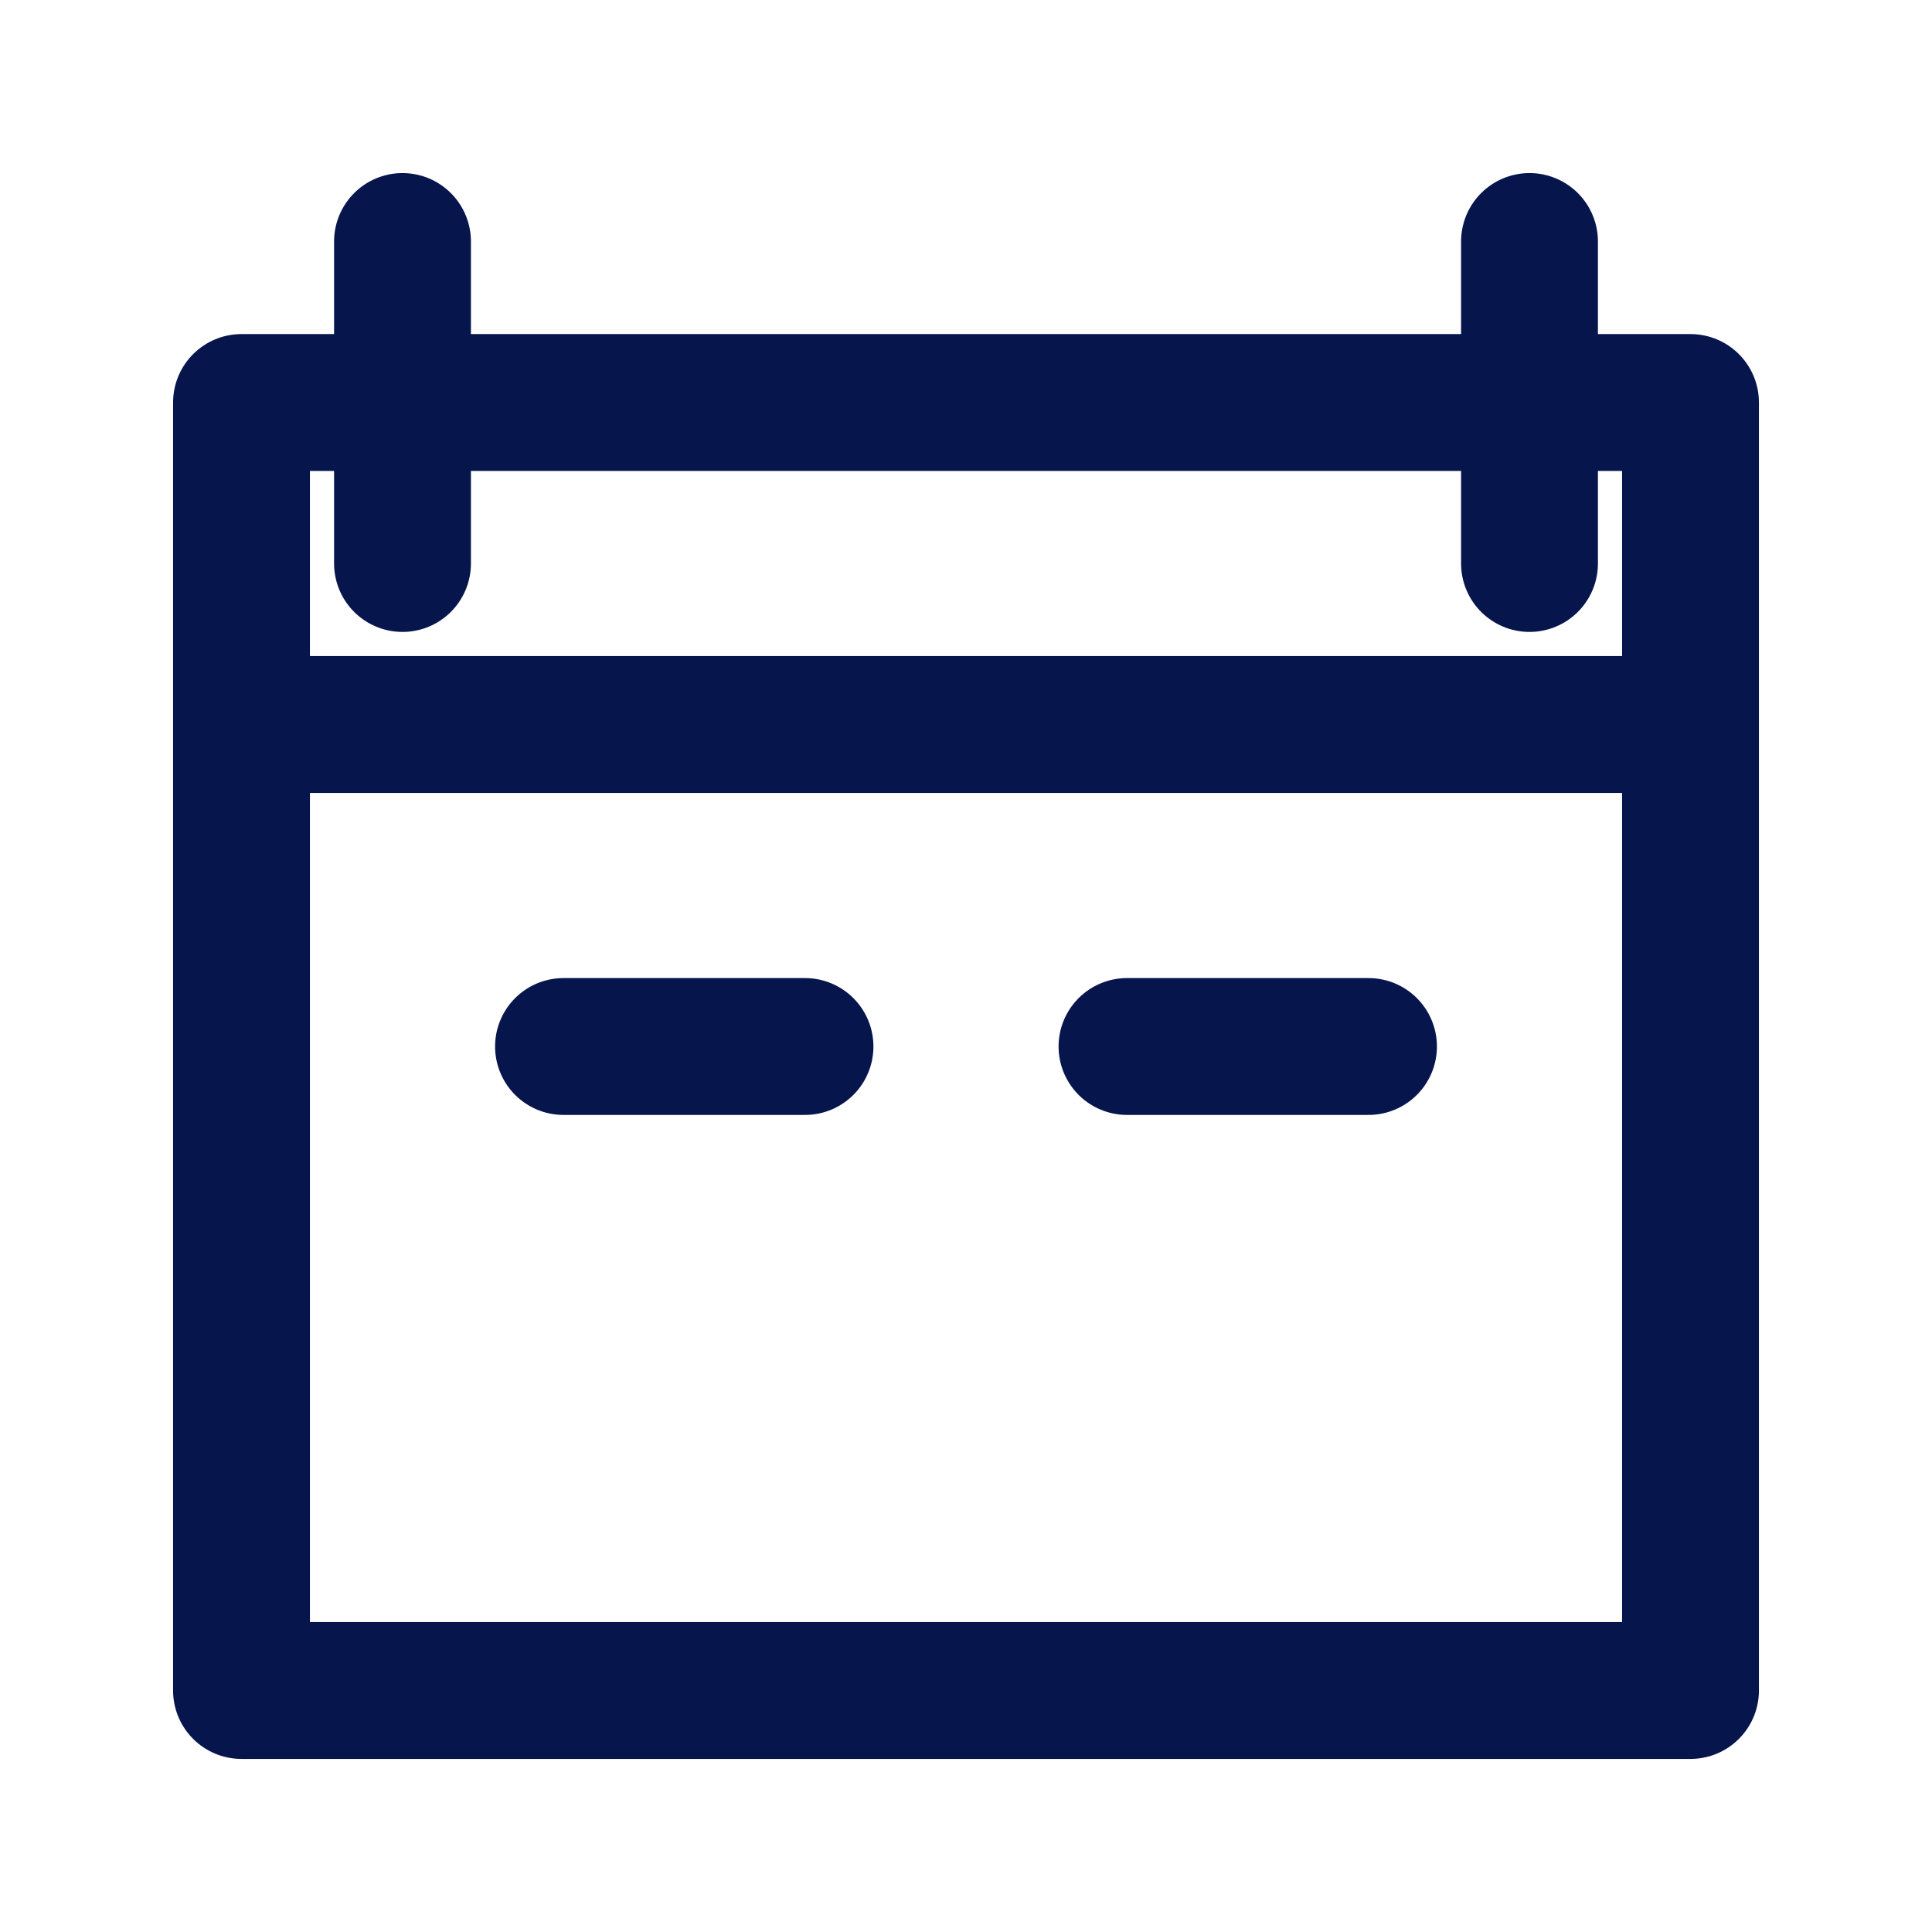
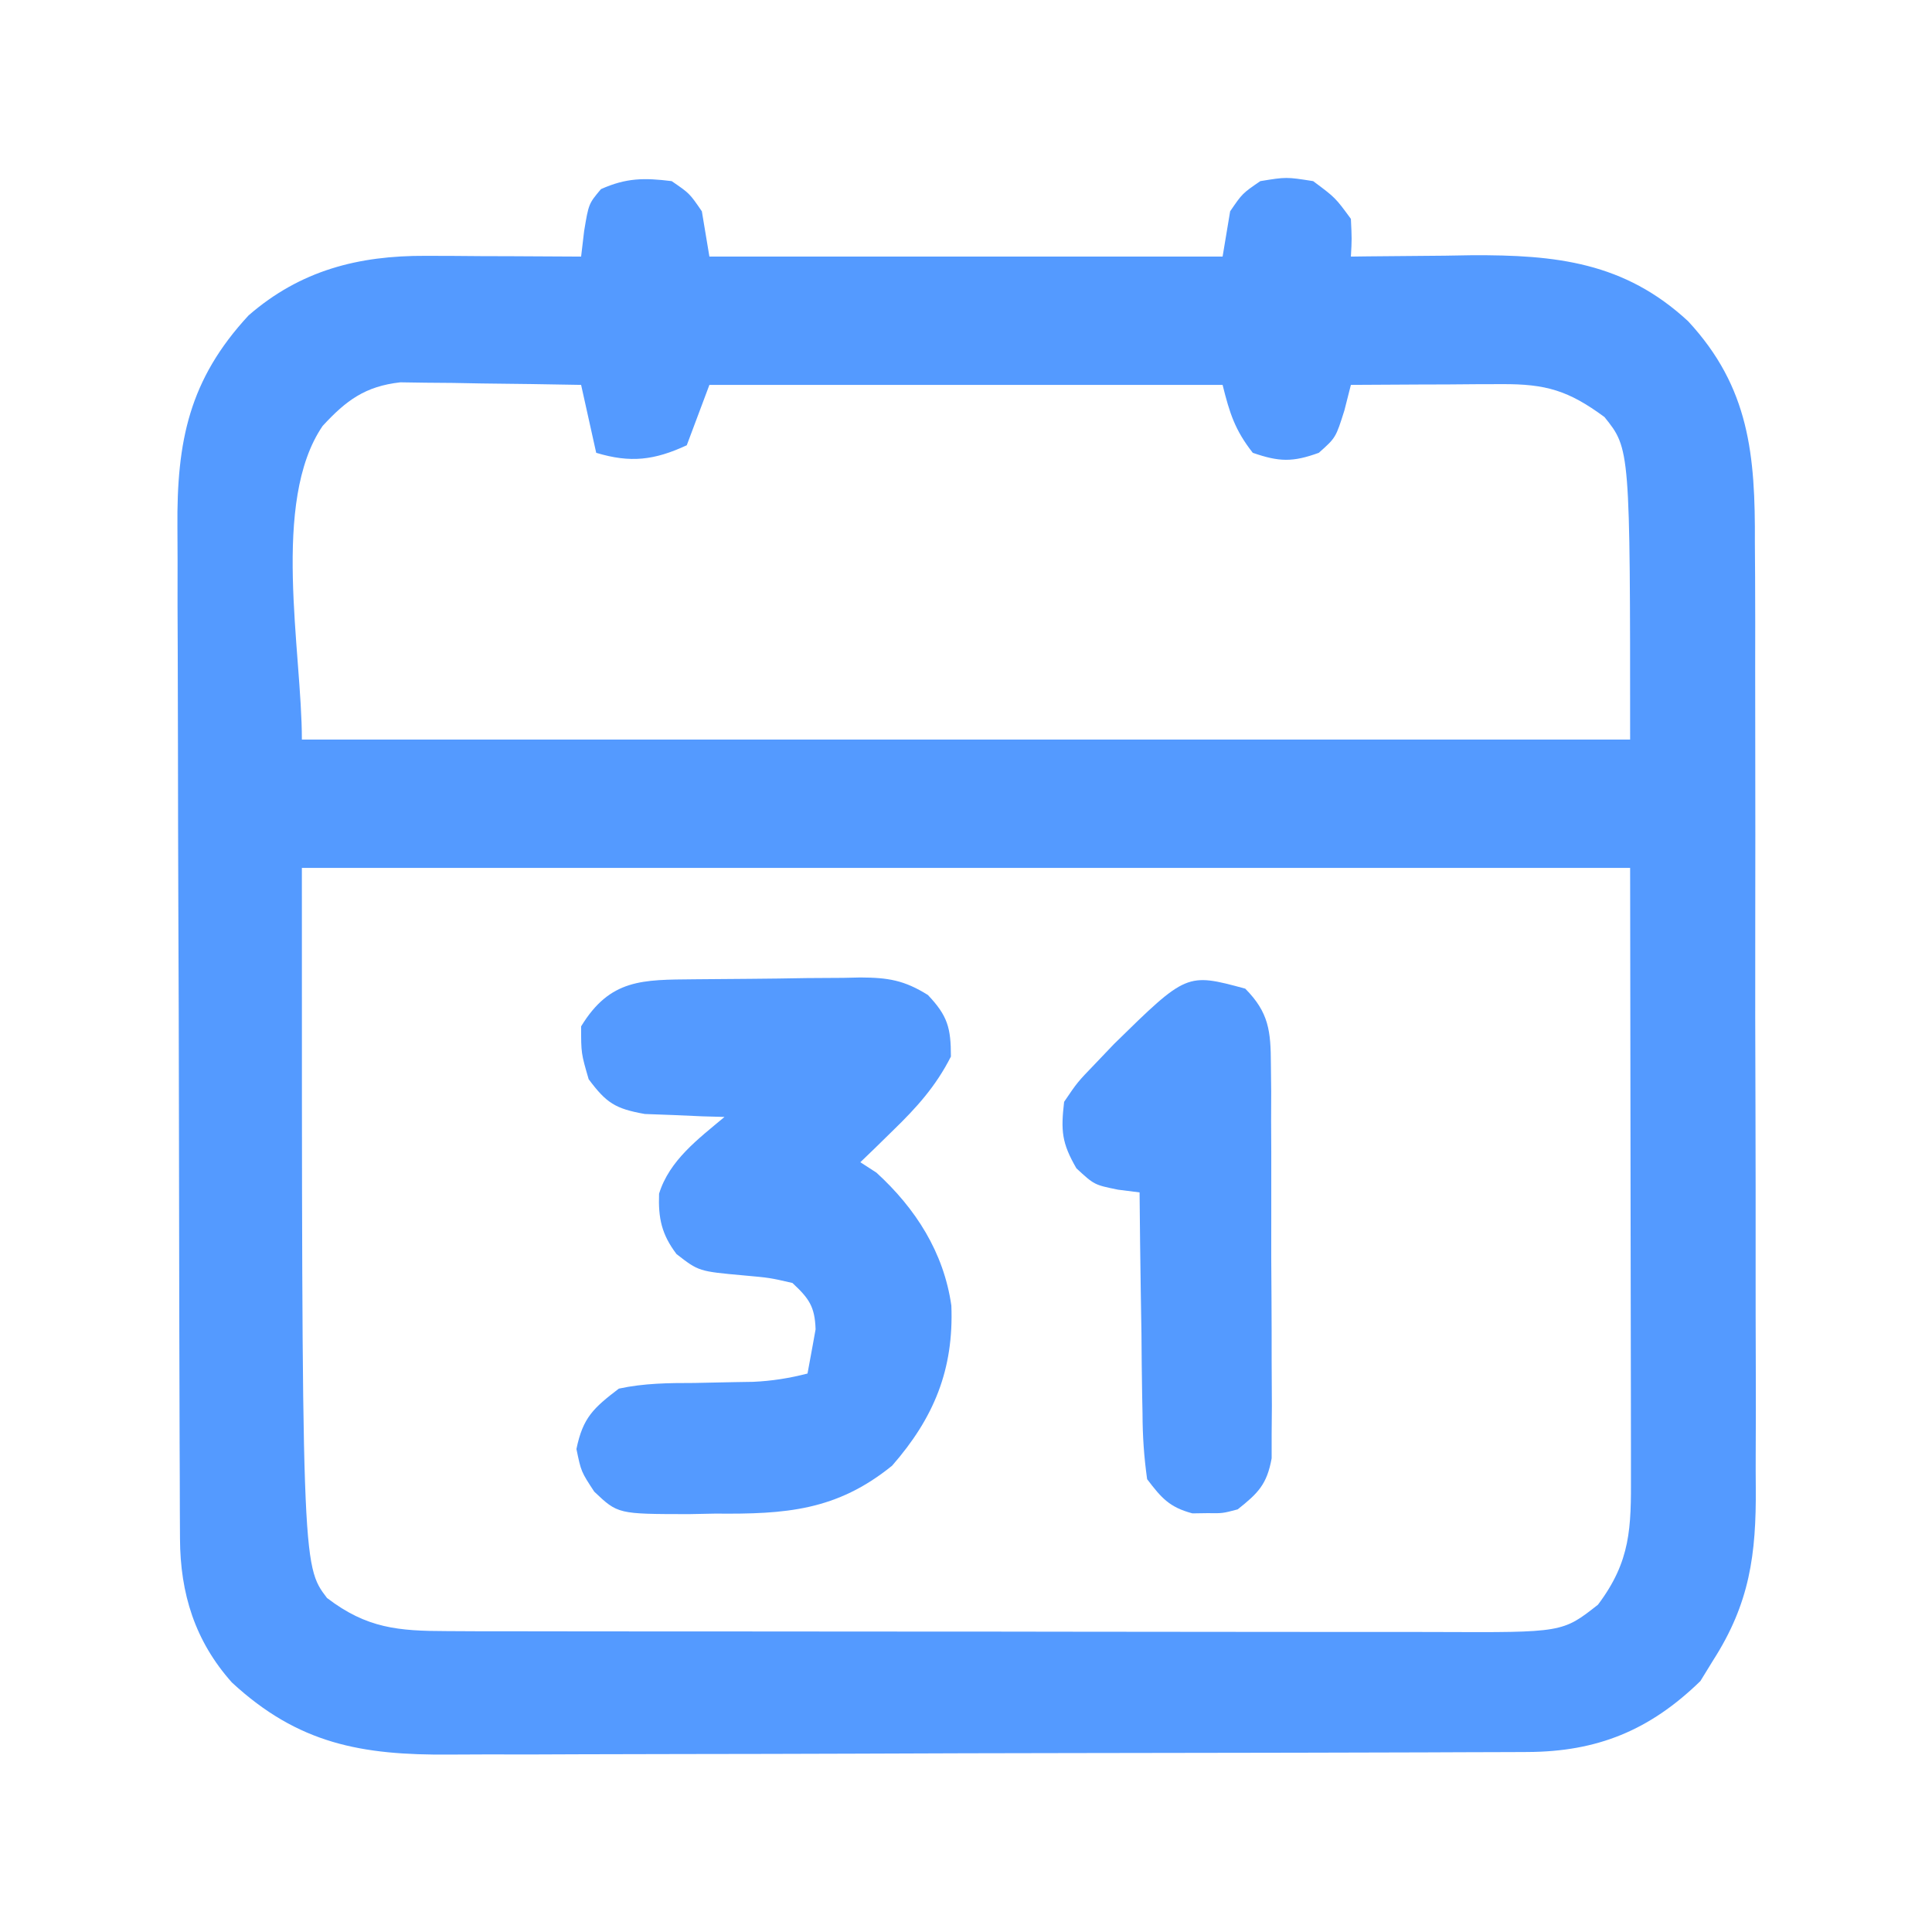
- <svg xmlns="http://www.w3.org/2000/svg" preserveAspectRatio="none" overflow="visible" style="display: block;" width="24" height="24" viewBox="0 0 24 24" fill="none">
+ <svg xmlns="http://www.w3.org/2000/svg" version="1.1" width="256" height="256">
  <g id="Icon/calendar">
-     <path id="Vector" d="M5 3V7M19 3V7M3 9H21M7 13H10M14 13H17M3 5H21V21H3V5Z" stroke="#06164D" stroke-width="1.7" stroke-linecap="round" stroke-linejoin="round" />
+     <path d="M89,24c2.37,1.62,2.37,1.62,4,4c.17,.99,.17,.99,1,6c22.67,0,45.33,0,68,0c.33-1.98,.66-3.96,1-6c1.62-2.37,1.62-2.37,4-4c3.44-.56,3.44-.56,7,0c2.94,2.19,2.94,2.19,5,5c.13,2.68,.13,2.68,0,5c.74-.01,1.48-.02,2.24-.03c3.4-.04,6.8-.07,10.2-.09c1.16-.02,2.33-.04,3.53-.06c11.19-.06,20.26,.91,28.72,8.75c8.13,8.77,8.9,17.75,8.84,29.34c.01,1.49,.02,2.98,.03,4.48c.02,4.03,.02,8.06,.01,12.09c0,3.37,0,6.75,.01,10.12c.02,7.97,.01,15.93,0,23.9c-.02,8.2,0,16.39,.03,24.59c.02,7.06,.03,14.12,.02,21.17c0,4.21,0,8.42,.02,12.62c.02,3.96,.01,7.92-.01,11.87c-.01,1.45,0,2.9,.01,4.34c.07,8.89-.81,15.36-5.65,22.91c-.56,.91-1.11,1.82-1.69,2.75c-6.73,6.55-13.68,9.36-22.92,9.4c-.66,0-1.32,0-2.01,.01c-2.22,.01-4.43,.01-6.65,.02c-1.6,0-3.19,.01-4.78,.02c-5.23,.02-10.45,.03-15.68,.04c-1.8,0-3.6,.01-5.4,.01c-8.47,.02-16.93,.03-25.4,.04c-9.76,.01-19.52,.04-29.28,.08c-7.55,.03-15.1,.04-22.65,.05c-4.51,0-9.02,.01-13.52,.03c-4.25,.03-8.49,.03-12.73,.02c-1.55,0-3.11,.01-4.66,.02c-11.74,.1-20.11-1.42-28.9-9.55c-4.9-5.49-6.85-11.8-6.88-19.05c0-1.28-.01-2.56-.02-3.87c0-1.42,0-2.84-.01-4.26c0-1.5-.01-2.99-.02-4.48c-.02-4.91-.03-9.82-.04-14.73c0-1.69-.01-3.38-.01-5.07c-.02-7.94-.03-15.89-.04-23.84c-.01-9.16-.04-18.33-.08-27.49c-.03-7.09-.04-14.18-.05-21.26c0-4.23-.01-8.46-.03-12.7c-.03-3.98-.03-7.96-.02-11.95c0-1.45-.01-2.91-.02-4.37c-.1-11.43,1.55-19.57,9.43-28.08c6.87-5.97,14.55-7.93,23.45-7.89c.61,0,.61,0,3.65,.01c1.24,.01,2.49,.02,3.77,.03c1.27,0,2.53,.01,3.84,.01c3.11,.01,6.23,.03,9.35,.05c.13-1.12,.26-2.23,.4-3.38C78,27,78,27,79.63,25.06c3.35-1.5,5.74-1.51,9.37-1.06ZM42.75,56.44C35.89,66.48,40,86.26,40,98c58.67,0,117.33,0,176,0c0-38.52,0-38.52-3.4-42.74c-4.76-3.51-7.75-4.39-13.58-4.36c-.58,0-.58,0-3.53,.01c-.6,.01-.6,.01-3.68,.03c-.61,0-.61,0-3.71,.01c-3.04,.01-6.07,.03-9.1,.05c-.28,1.11-.57,2.23-.86,3.38C177,58,177,58,174.75,60c-3.47,1.26-5.26,1.21-8.75,0c-2.37-3.02-3.06-5.24-4-9c-22.67,0-45.33,0-68,0c-.99,2.64-1.98,5.28-3,8c-4.3,1.99-7.46,2.37-12,1c-.66-2.97-1.32-5.94-2-9c-4.4-.09-8.79-.14-13.19-.19c-1.24-.02-2.49-.05-3.77-.07c-1.2-.01-2.41-.02-3.65-.03c-1.1-.02-2.21-.03-3.34-.05c-4.65,.52-7.18,2.39-10.3,5.78ZM40,115c0,92.38,0,92.38,3.33,96.74c5.27,4.03,9.44,4.38,15.92,4.39c1.26,.01,2.52,.01,3.81,.02c1.39,0,2.78,0,4.17,0c1.46,0,2.93,0,4.4,.01c3.98,0,7.96,.01,11.94,.01c2.48,0,4.97,0,7.46,0c8.68,.01,17.37,.02,26.05,.02c8.09-.01,16.17,.01,24.26,.02c6.95,.01,13.9,.02,20.85,.02c4.15,0,8.3,0,12.44,.01c3.91,.01,7.81,.01,11.71,0c1.43,0,2.86,.01,4.29,.01c16.42,.07,16.42,.07,21.11-3.62c4.35-5.78,4.4-10.18,4.37-17.25c0-.89,0-1.77,0-2.68c0-2.85,0-5.71-.01-8.56c0-1.76,0-3.53-.01-5.29c0-6.53-.01-13.07-.03-19.6c-.02-14.75-.04-29.5-.06-44.25c-58.67,0-117.33,0-176,0Z" fill="#549AFF" />
+     <path d="M91.99,129.76c.79-.01,1.57-.01,2.37-.02c1.66-.02,3.32-.03,4.97-.04c2.53-.01,5.05-.06,7.58-.1c1.61-.01,3.22-.02,4.83-.03c.38,0,.38,0,2.28-.05c3.67,.02,5.79,.36,8.93,2.32c2.63,2.77,3.05,4.37,3.05,8.16c-1.99,3.93-4.54,6.76-7.69,9.81c-.81,.79-1.61,1.58-2.45,2.4c-.61,.59-1.23,1.18-1.86,1.79c.7,.45,1.4,.91,2.13,1.38c5.2,4.75,8.92,10.56,9.93,17.62c.33,8.48-2.32,14.89-7.85,21.21c-7.35,5.96-14.1,6.44-23.4,6.35c-.58,.01-.58,.01-3.52,.07c-9.42-.01-9.42-.01-12.55-2.98C77,195,77,195,76.38,192c.86-4.16,2.24-5.42,5.62-8c3.33-.72,6.6-.75,10-.75c1.77-.03,3.54-.07,5.31-.11c.82-.01,1.64-.03,2.48-.04c2.48-.11,4.81-.48,7.21-1.1c.23-1.24,.45-2.47,.69-3.75c.13-.7,.25-1.39,.38-2.11c-.1-3.01-.87-4.09-3.07-6.14c-3-.69-3-.69-6.44-1c-5.97-.54-5.97-.54-8.92-2.83c-1.97-2.61-2.43-4.74-2.31-8C88.7,153.74,92.54,150.9,96,148c-.48-.01-.48-.01-2.92-.08c-1.27-.05-2.53-.11-3.83-.17c-1.25-.05-2.51-.09-3.8-.14c-3.91-.69-5.11-1.46-7.45-4.61c-1-3.44-1-3.44-1-7c3.85-6.32,8.15-6.17,14.99-6.24Z" fill="#549AFF" />
+     <path d="M165,131c3.14,3.17,3.38,5.63,3.4,9.99c.02,1.21,.03,2.42,.04,3.66c0,1.3,0,2.6-.01,3.94c.01,1.36,.01,2.71,.02,4.06c.01,2.83,.01,5.66,0,8.49c-.02,3.63,0,7.25,.03,10.88c.02,2.79,.02,5.58,.02,8.37c0,1.99,.01,3.97,.03,5.96c0,.6,0,.6-.03,3.66c0,1.06,0,2.13,0,3.22c-.62,3.45-1.79,4.62-4.5,6.77c-2,.53-2,.53-4,.5c-.66,.01-1.32,.02-2,.03c-3.04-.81-4.09-2.02-6-4.53c-.42-3.02-.6-5.68-.61-8.7c-.01-.42-.01-.42-.05-2.54c-.05-2.67-.07-5.34-.09-8.01c-.03-1.81-.06-3.63-.09-5.44c-.07-4.43-.12-8.87-.16-13.31c-.94-.12-1.88-.24-2.85-.36c-3.15-.64-3.15-.64-5.52-2.83c-1.95-3.37-2.07-4.97-1.63-8.81c1.76-2.6,1.76-2.6,4.13-5.06c.81-.86,1.63-1.71,2.48-2.6c9.63-9.44,9.63-9.44,17.39-7.34Z" fill="#549AFF" />
  </g>
</svg>
